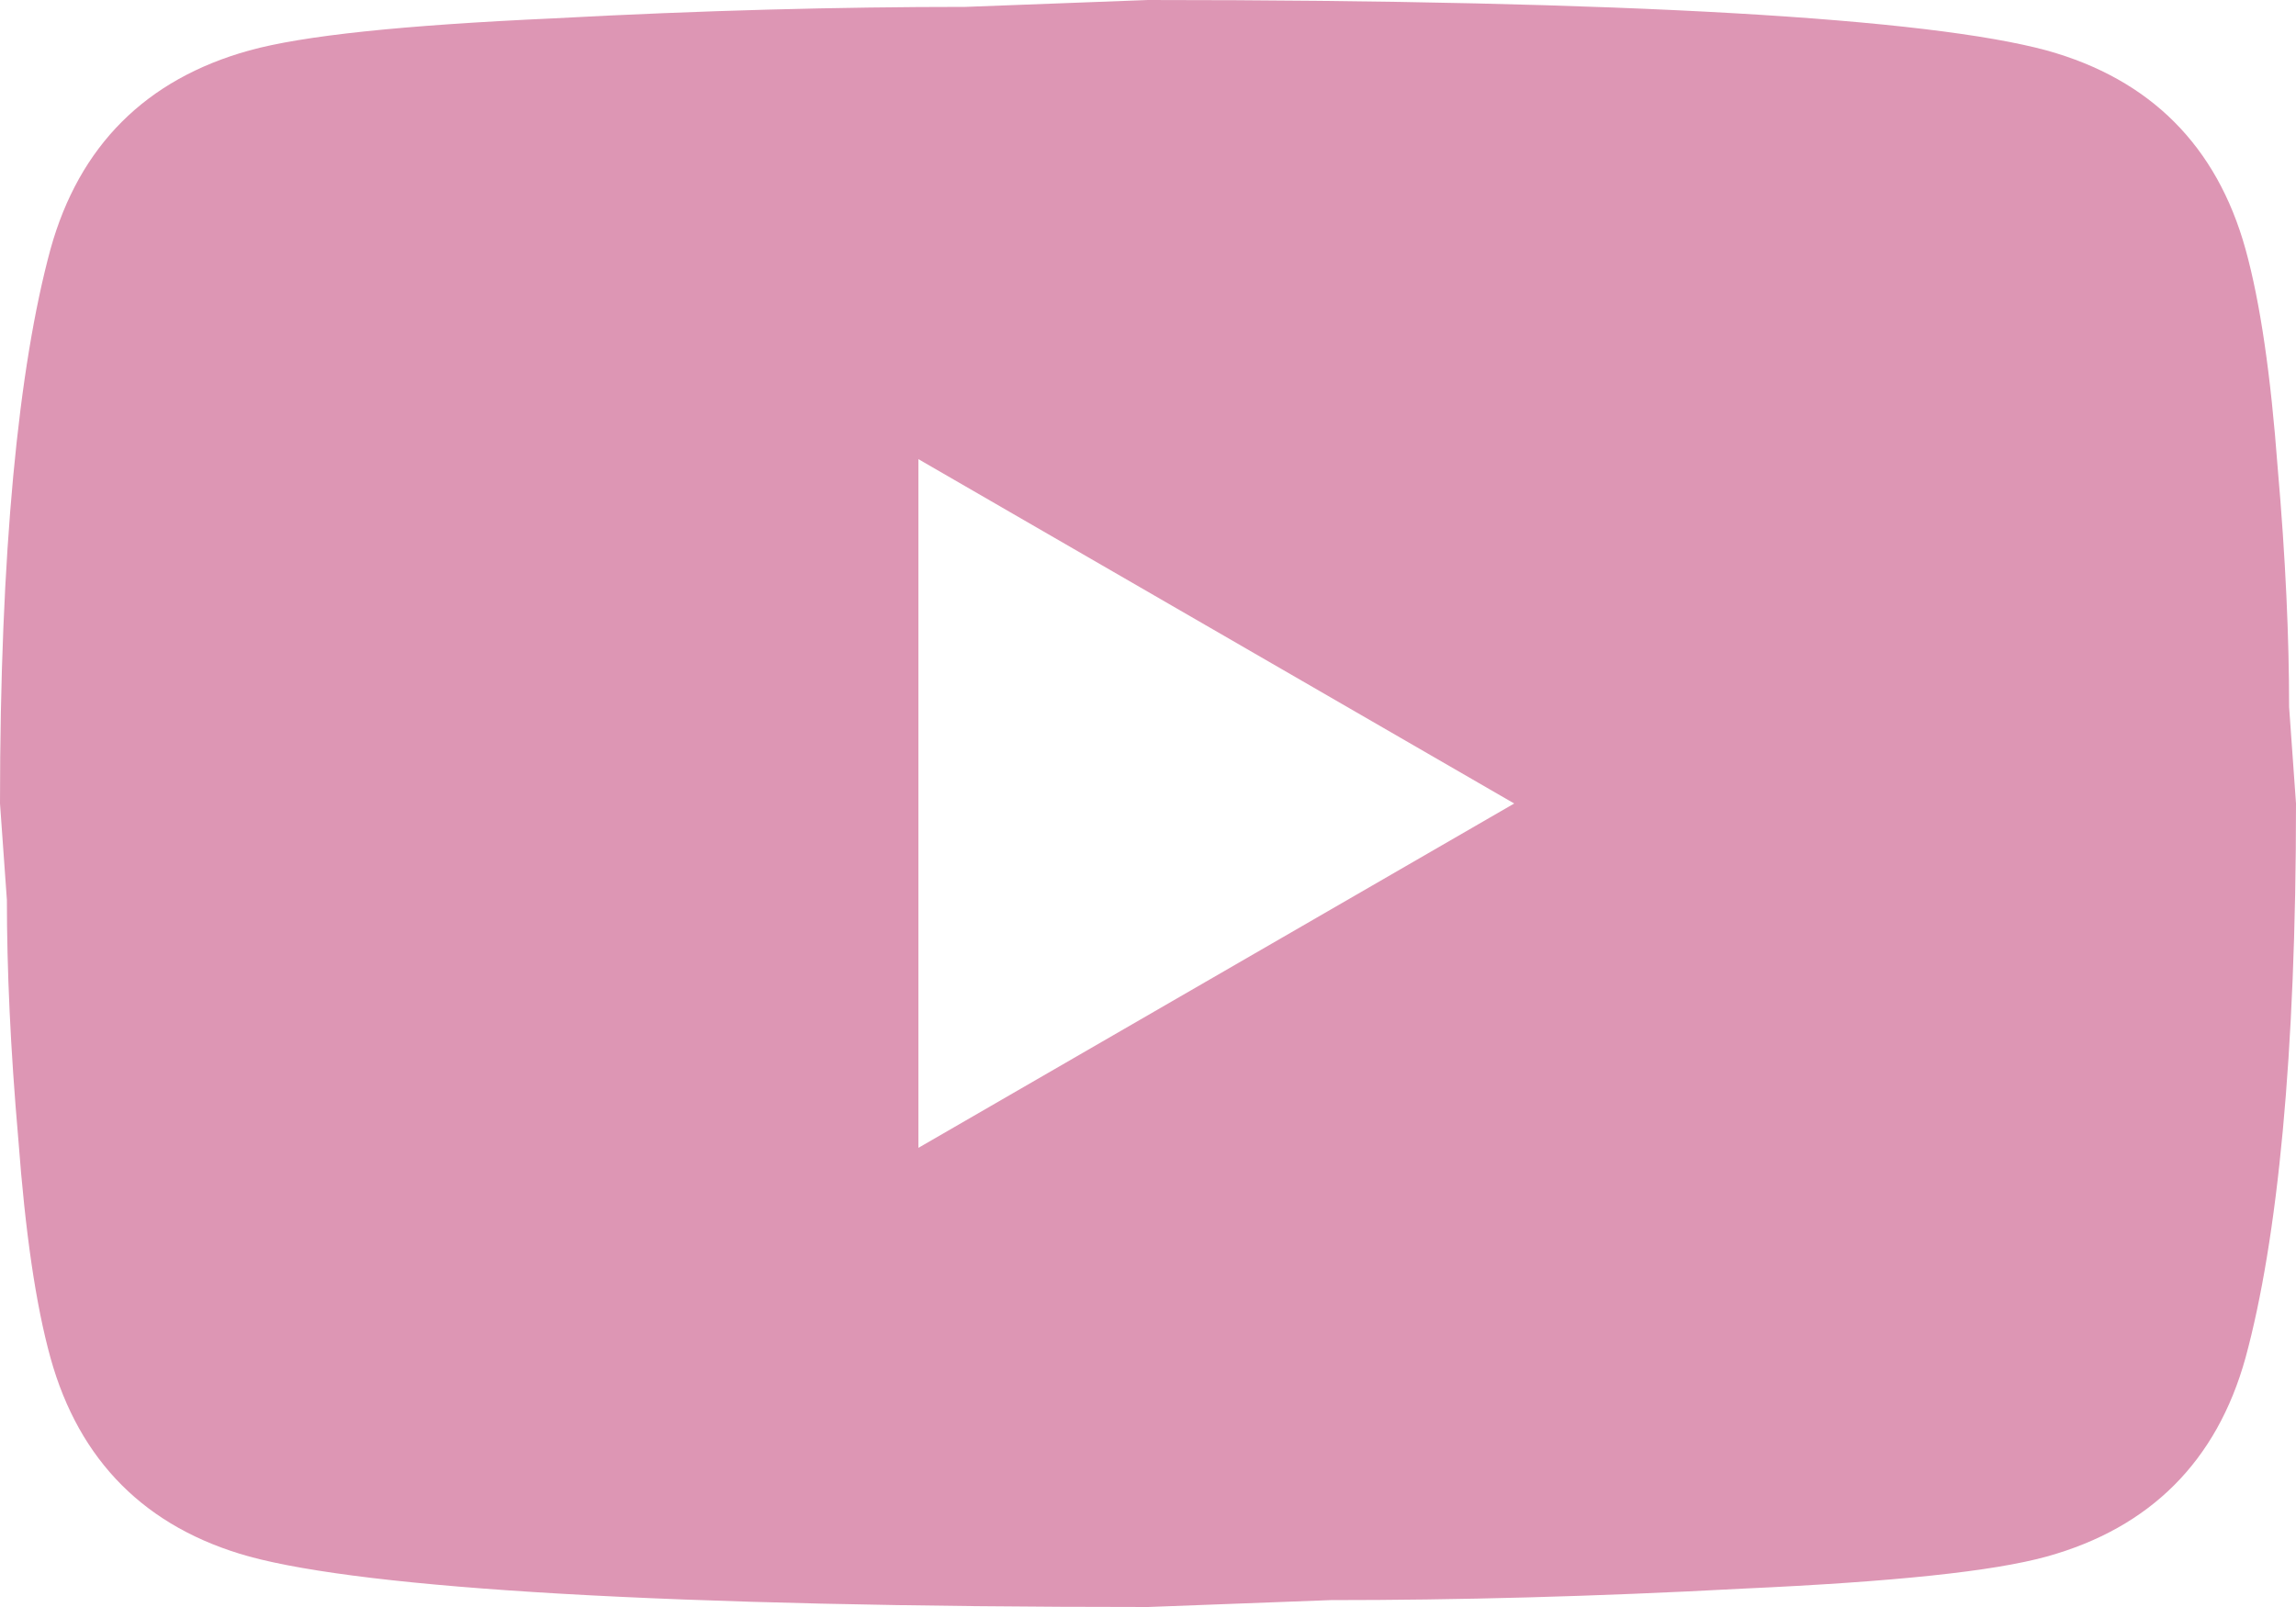
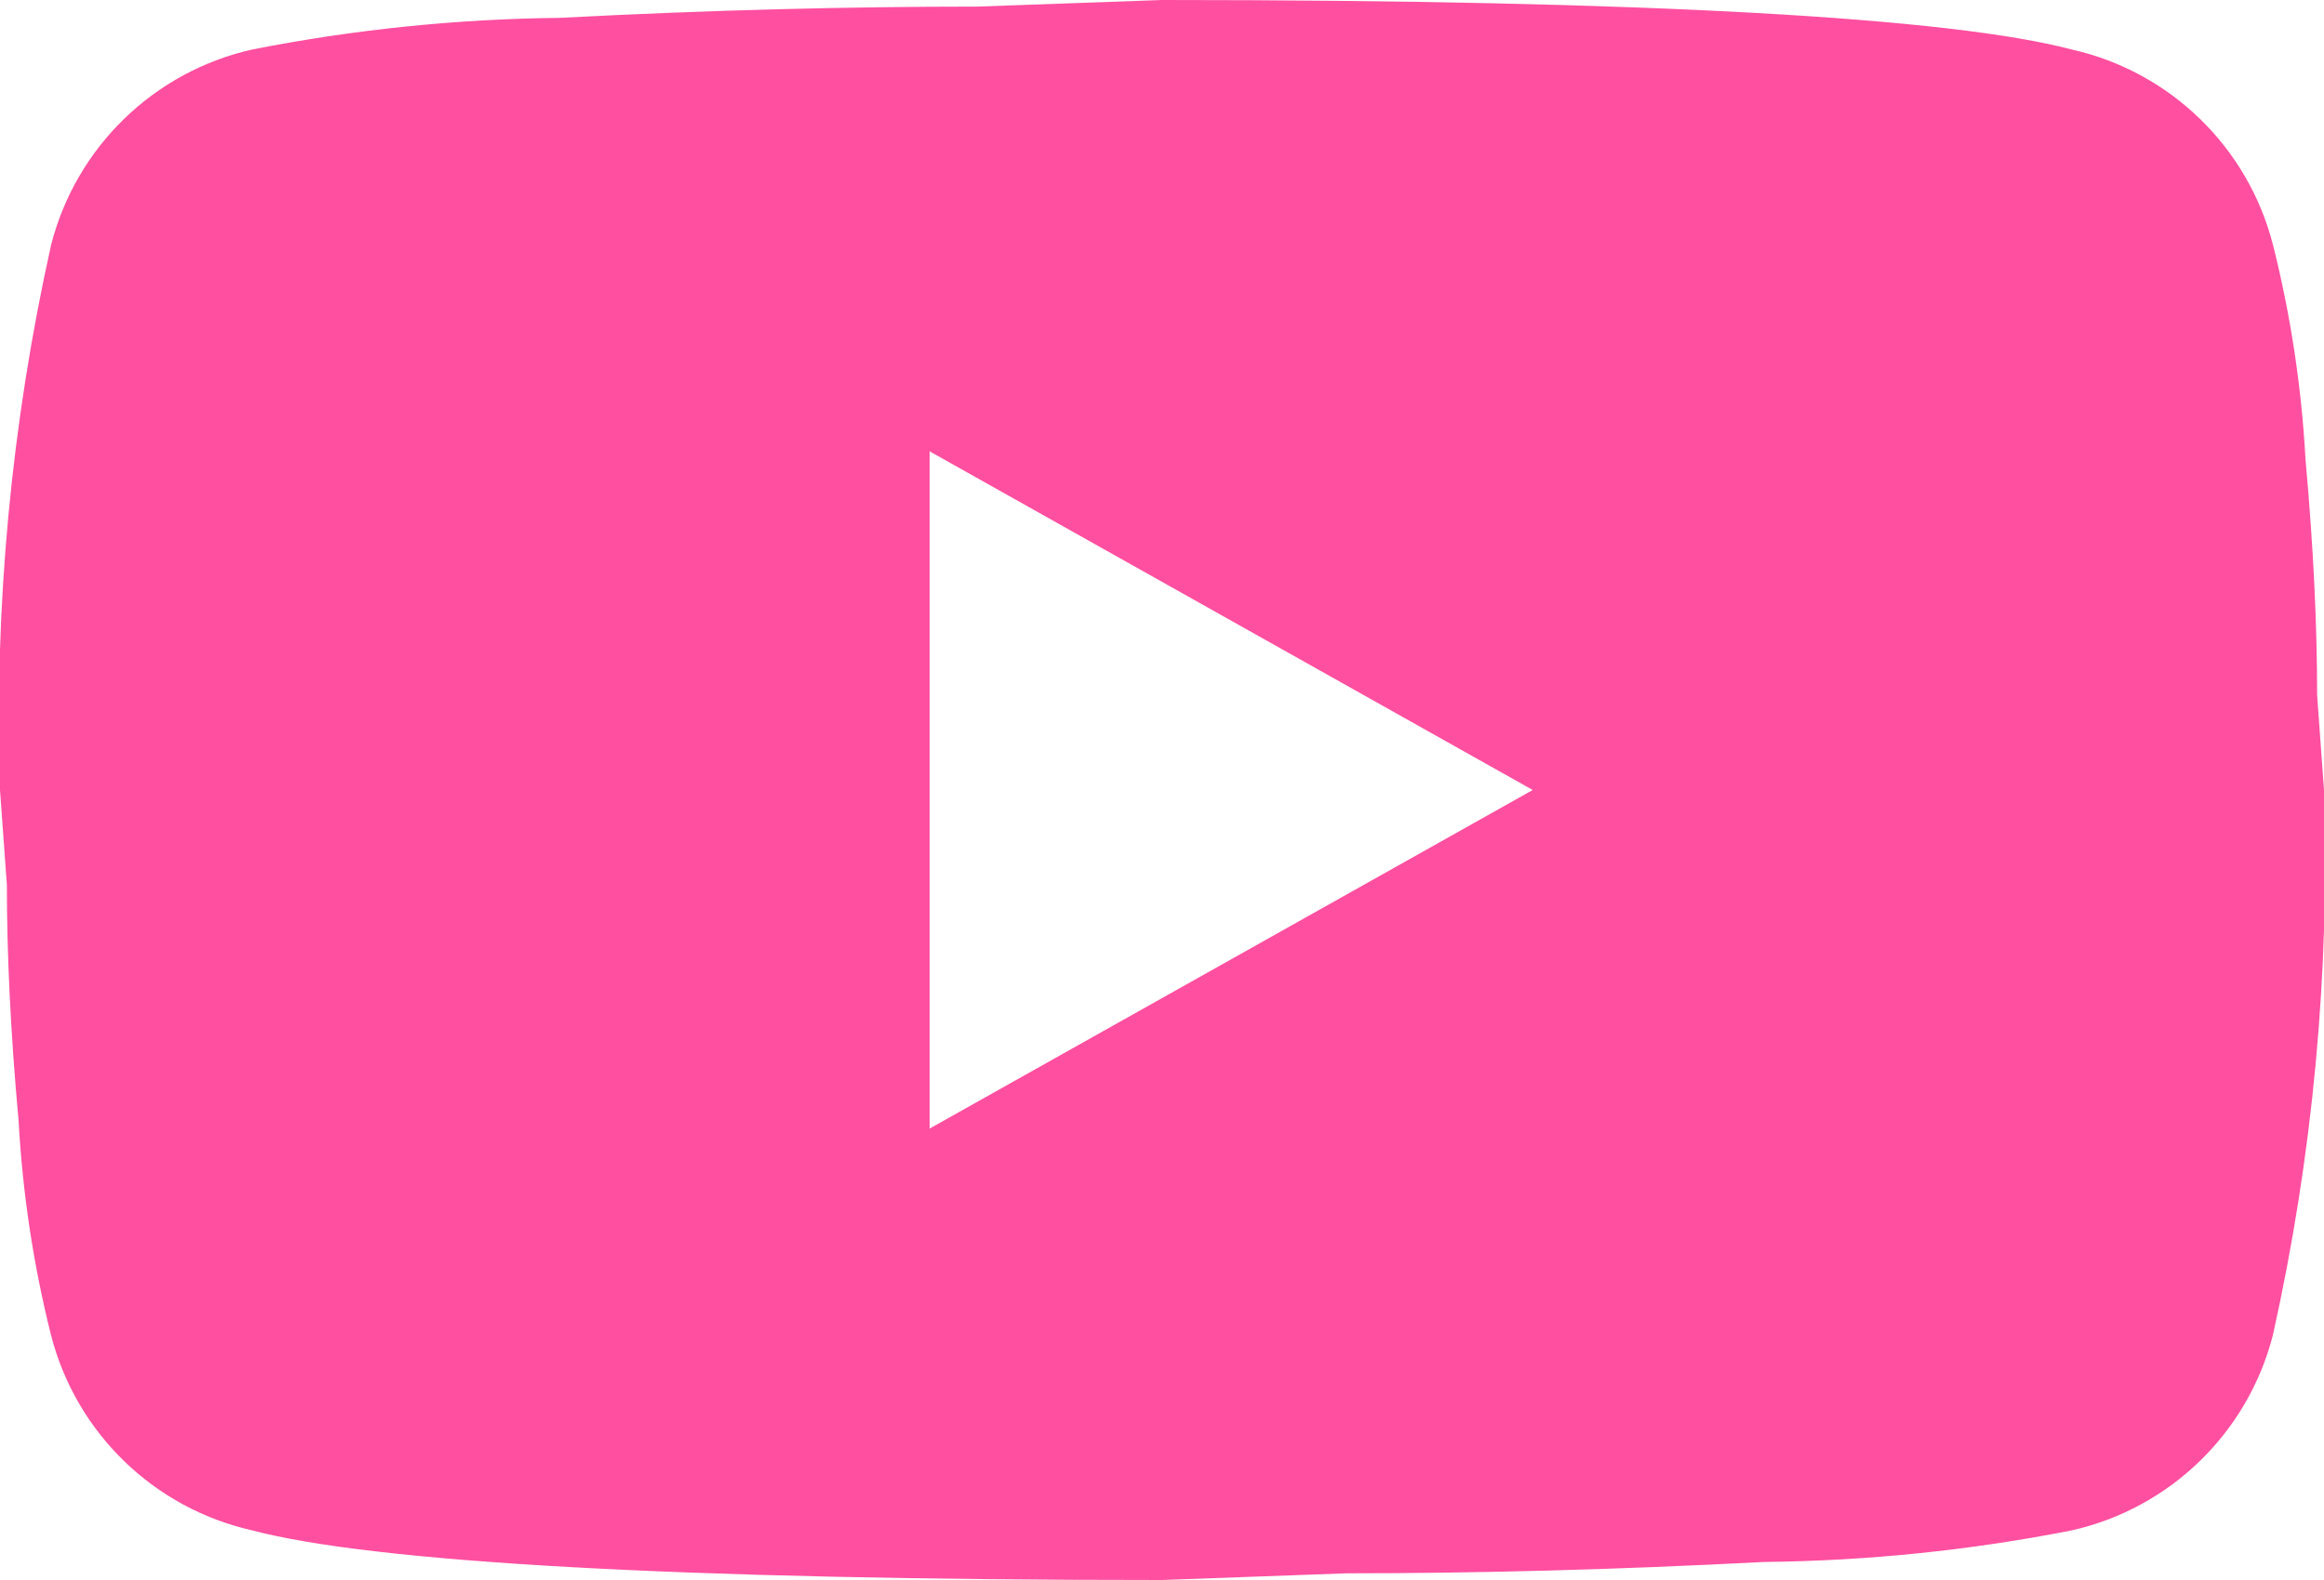
- <svg xmlns="http://www.w3.org/2000/svg" width="20" height="14" viewBox="0 0 20 14" fill="none">
-   <path d="M8 10L13.19 7L8 4V10ZM19.56 2.17C19.69 2.64 19.78 3.27 19.84 4.07C19.91 4.87 19.94 5.56 19.94 6.16L20 7C20 9.19 19.84 10.8 19.56 11.83C19.31 12.73 18.73 13.31 17.83 13.56C17.36 13.69 16.5 13.78 15.18 13.84C13.88 13.91 12.69 13.94 11.59 13.94L10 14C5.81 14 3.2 13.84 2.17 13.56C1.27 13.31 0.69 12.73 0.44 11.83C0.31 11.36 0.22 10.73 0.16 9.93C0.09 9.13 0.06 8.44 0.06 7.84L0 7C0 4.81 0.16 3.2 0.44 2.17C0.69 1.27 1.27 0.69 2.17 0.44C2.64 0.31 3.5 0.22 4.82 0.16C6.12 0.09 7.31 0.06 8.41 0.06L10 0C14.19 0 16.8 0.16 17.83 0.44C18.73 0.69 19.31 1.27 19.56 2.17Z" fill="#DD96B4" />
+ <svg xmlns="http://www.w3.org/2000/svg" width="25" height="17" viewBox="0 0 25 17">
+   <defs>
+     <style>
+       .cls-1 {
+         fill: #ff4fa0;
+         fill-rule: evenodd;
+       }
+     </style>
+   </defs>
+   <path id="形狀_1" data-name="形狀 1" class="cls-1" d="M10,12.143L16.488,8.5,10,4.856v7.287Zm14.451-9.51a12.225,12.225,0,0,1,.35,2.308c0.088,0.972.125,1.81,0.125,2.538L25,8.5a23.465,23.465,0,0,1-.55,5.866,2.889,2.889,0,0,1-2.163,2.1,18.112,18.112,0,0,1-3.313.34c-1.625.085-3.113,0.122-4.488,0.122L12.5,17c-5.238,0-8.5-.194-9.788-0.534a2.889,2.889,0,0,1-2.163-2.1A12.226,12.226,0,0,1,.2,12.058C0.111,11.087.074,10.249,0.074,9.52L0,8.5a23.468,23.468,0,0,1,.55-5.866A2.888,2.888,0,0,1,2.711.533,18.119,18.119,0,0,1,6.024.192C7.649,0.107,9.137.071,10.512,0.071L12.5,0C17.738,0,21,.192,22.288.533A2.888,2.888,0,0,1,24.451,2.634Z" />
</svg>
